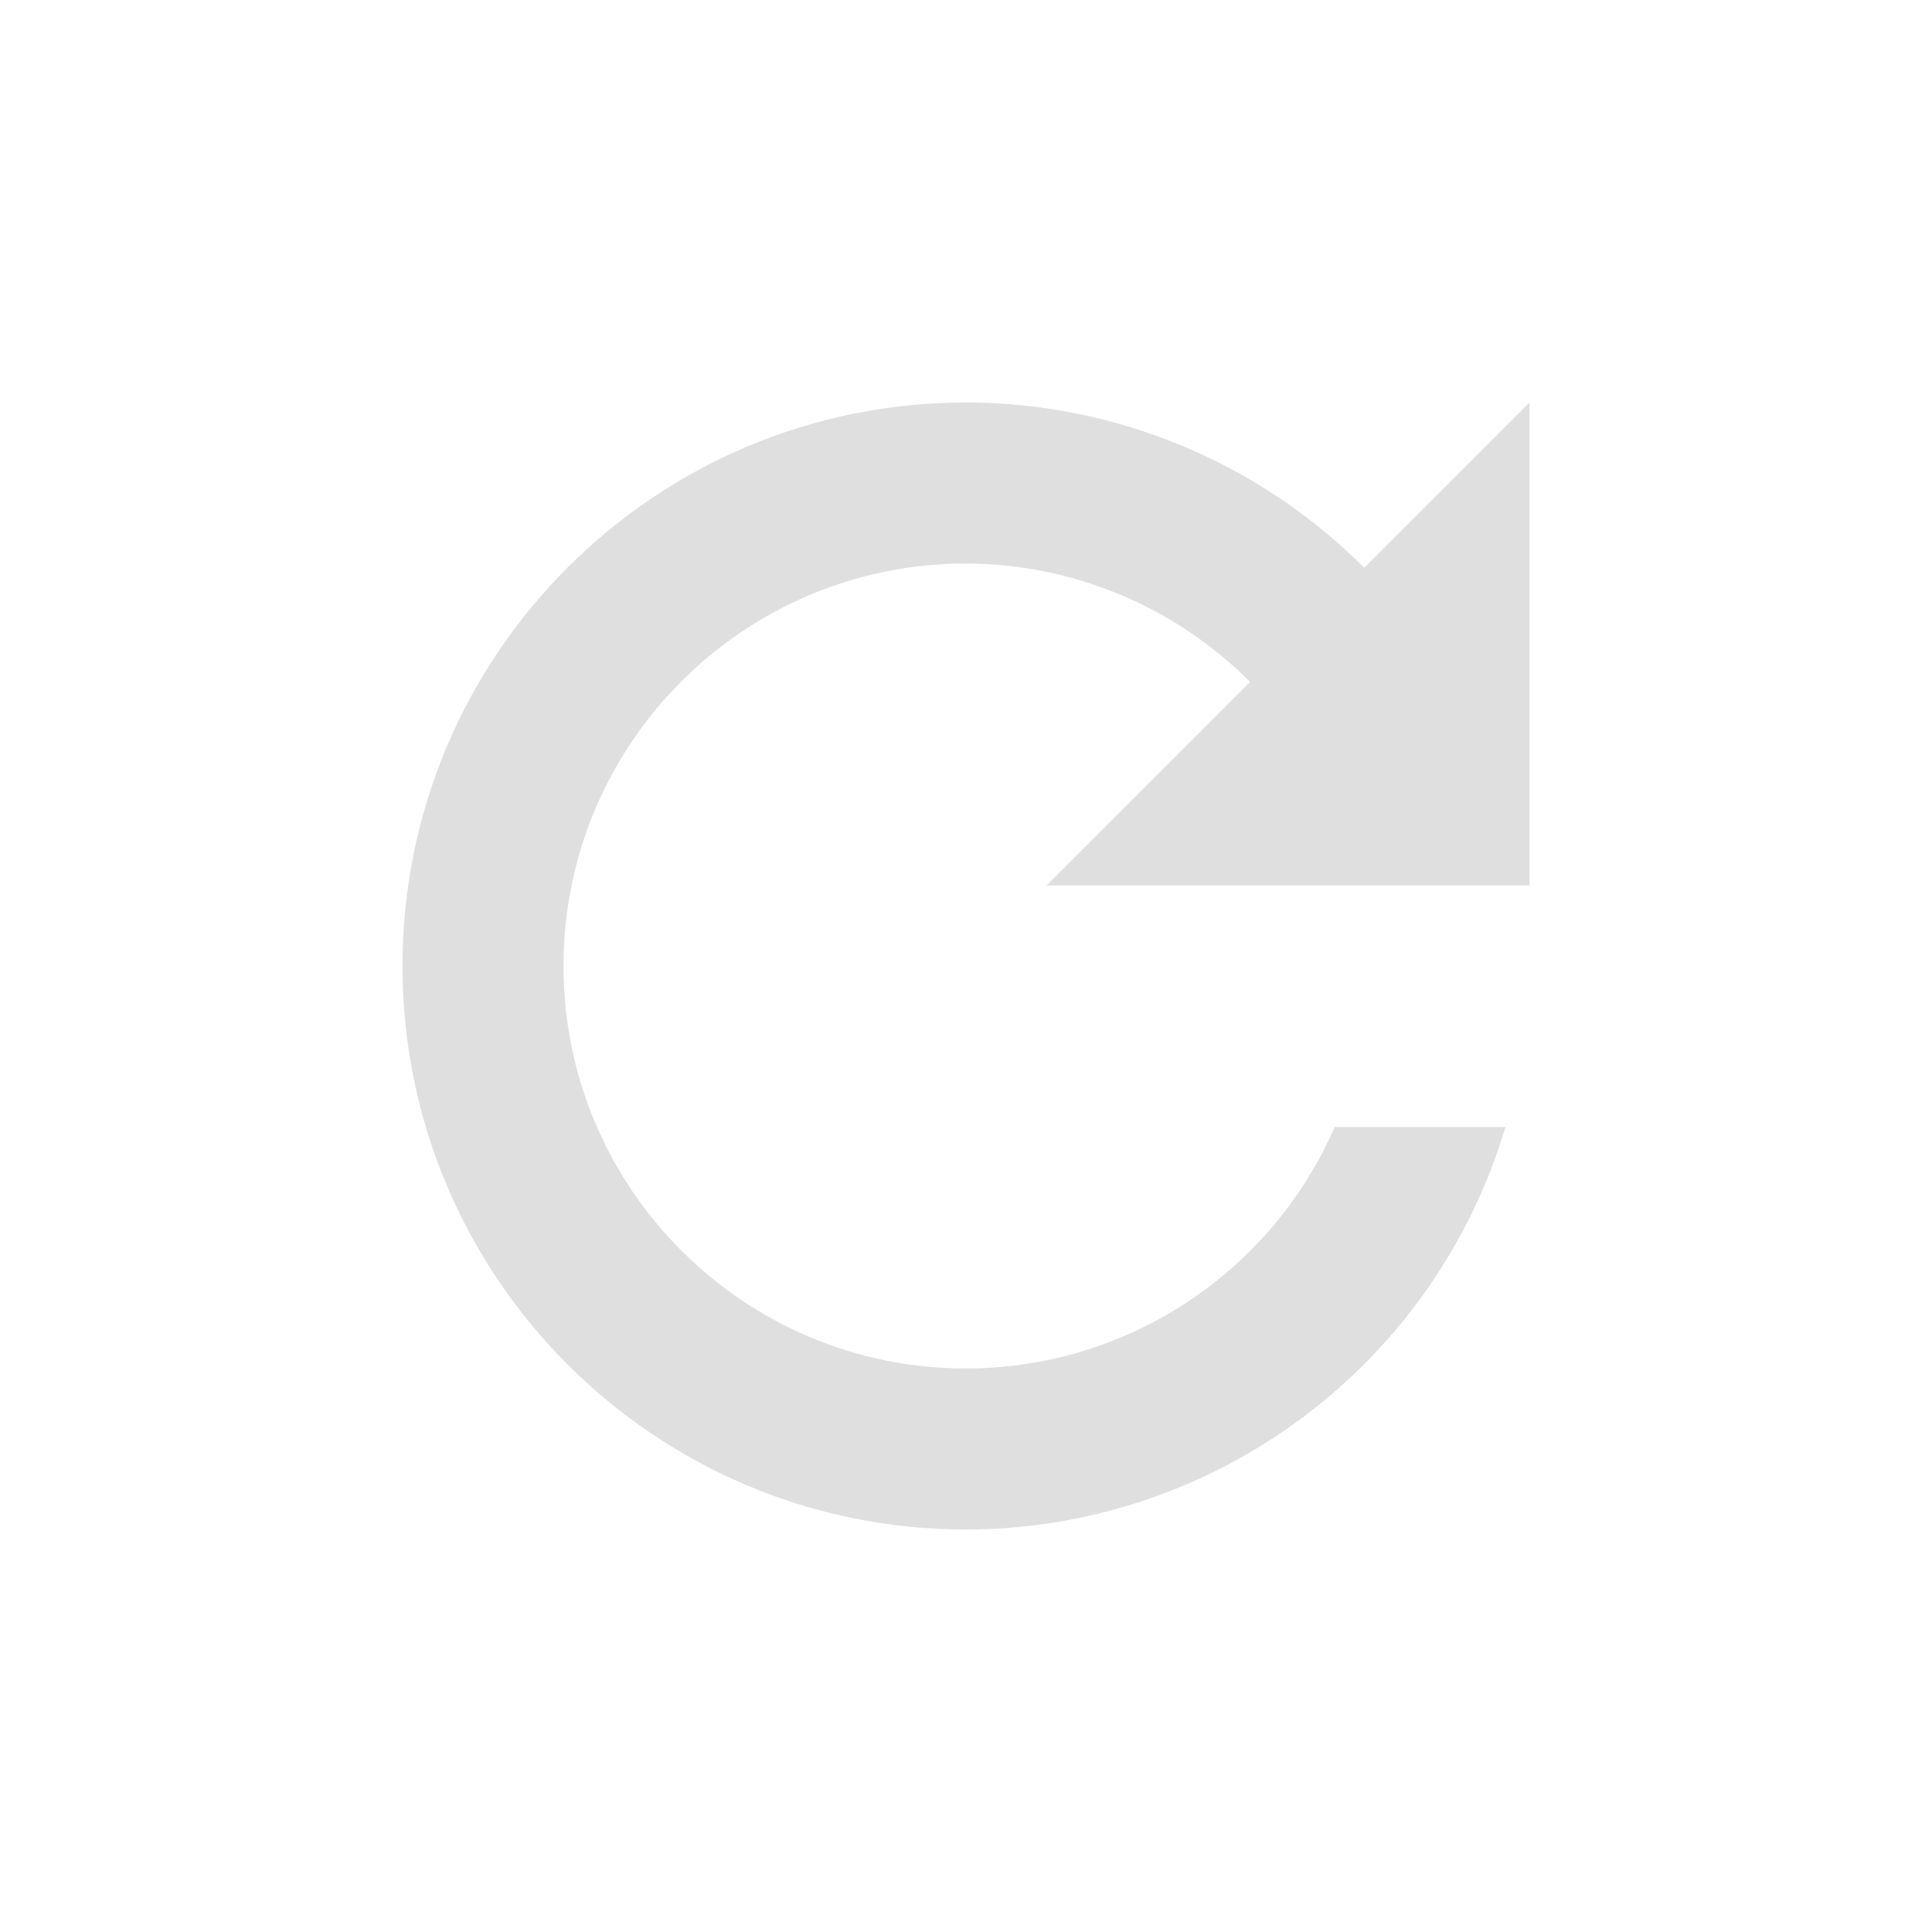
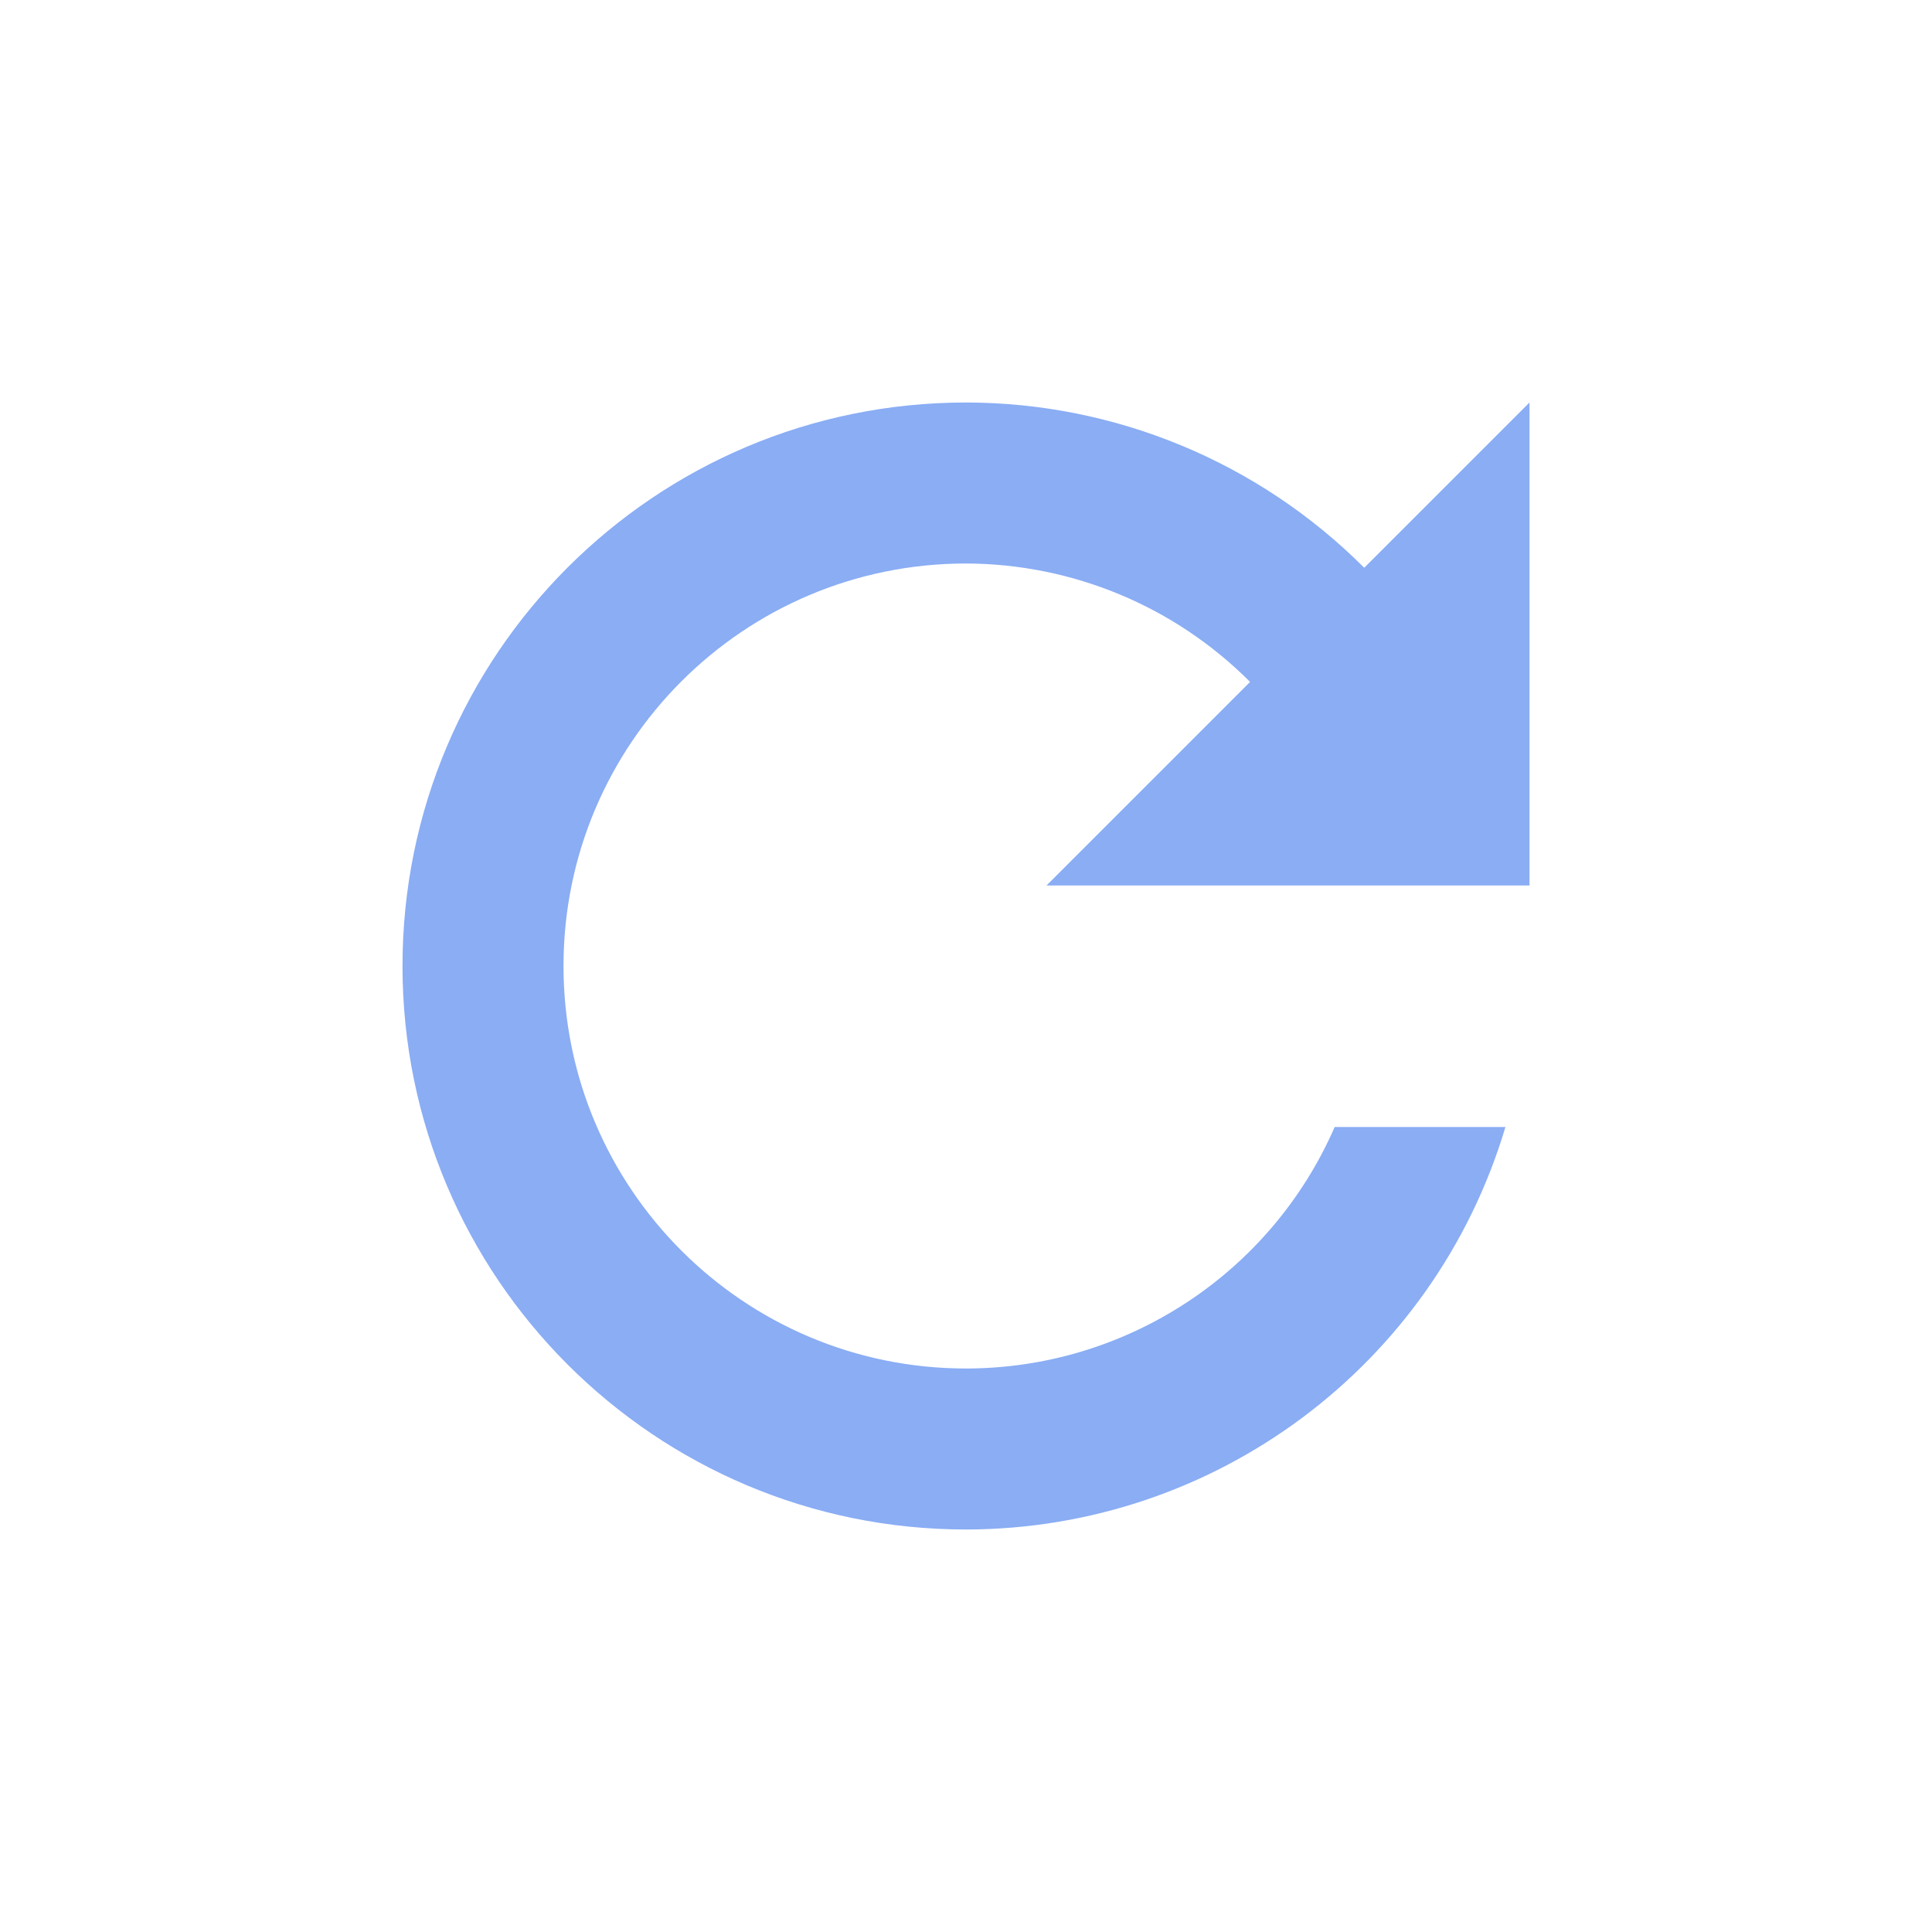
<svg xmlns="http://www.w3.org/2000/svg" width="24" height="24" version="1.1">
  <defs>
    <style id="current-color-scheme" type="text/css">
-    .ColorScheme-Text { color:#dfdfdf; } .ColorScheme-Highlight { color:#4285f4; }
+    .ColorScheme-Text { color:#8aadf4; } .ColorScheme-Highlight { color:#4285f4; }
  </style>
  </defs>
  <g transform="translate(4,4)">
    <path style="fill:currentColor" class="ColorScheme-Text" d="M 8 1 A 7 7 0 0 0 1 8 A 7 7 0 0 0 8 15 A 7 7 0 0 0 14.701 10 L 12.58 10 A 5 5 0 0 1 8 13 A 5 5 0 0 1 3 8 A 5 5 0 0 1 8 3 A 5 5 0 0 1 11.529 4.471 L 9 7 L 15 7 L 15 1 L 12.947 3.053 A 7 7 0 0 0 8 1 z" />
  </g>
</svg>
